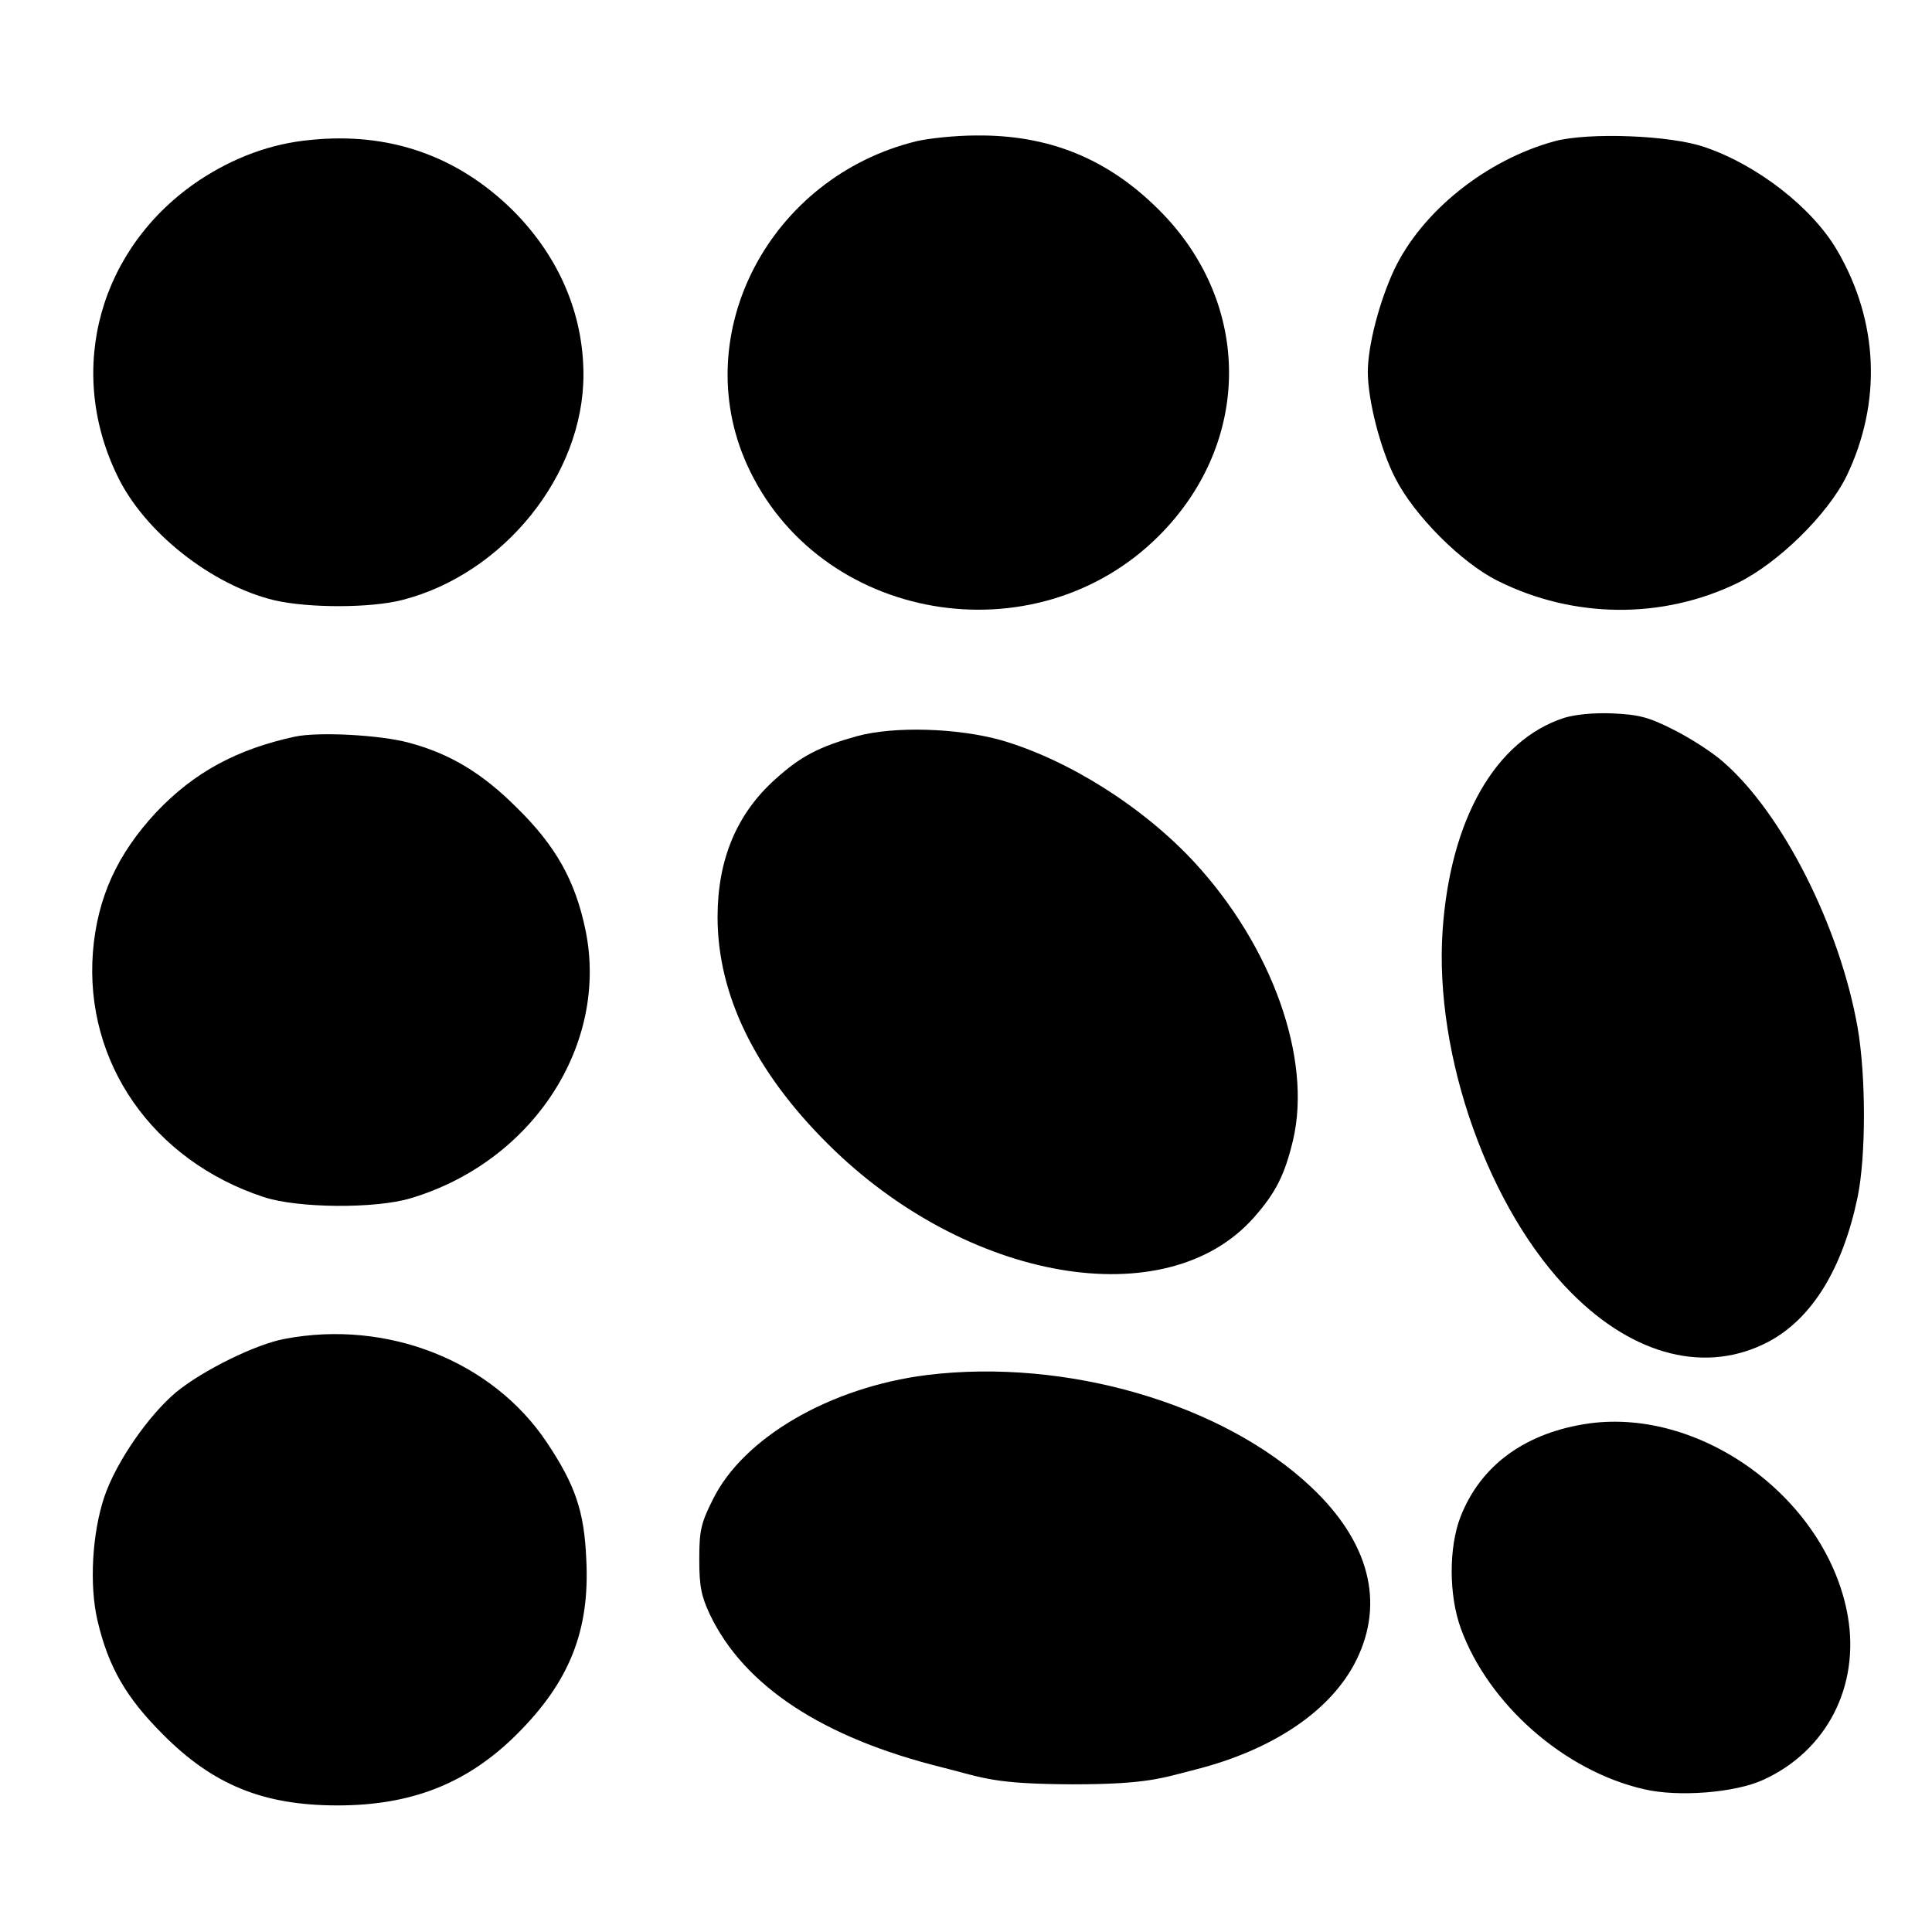
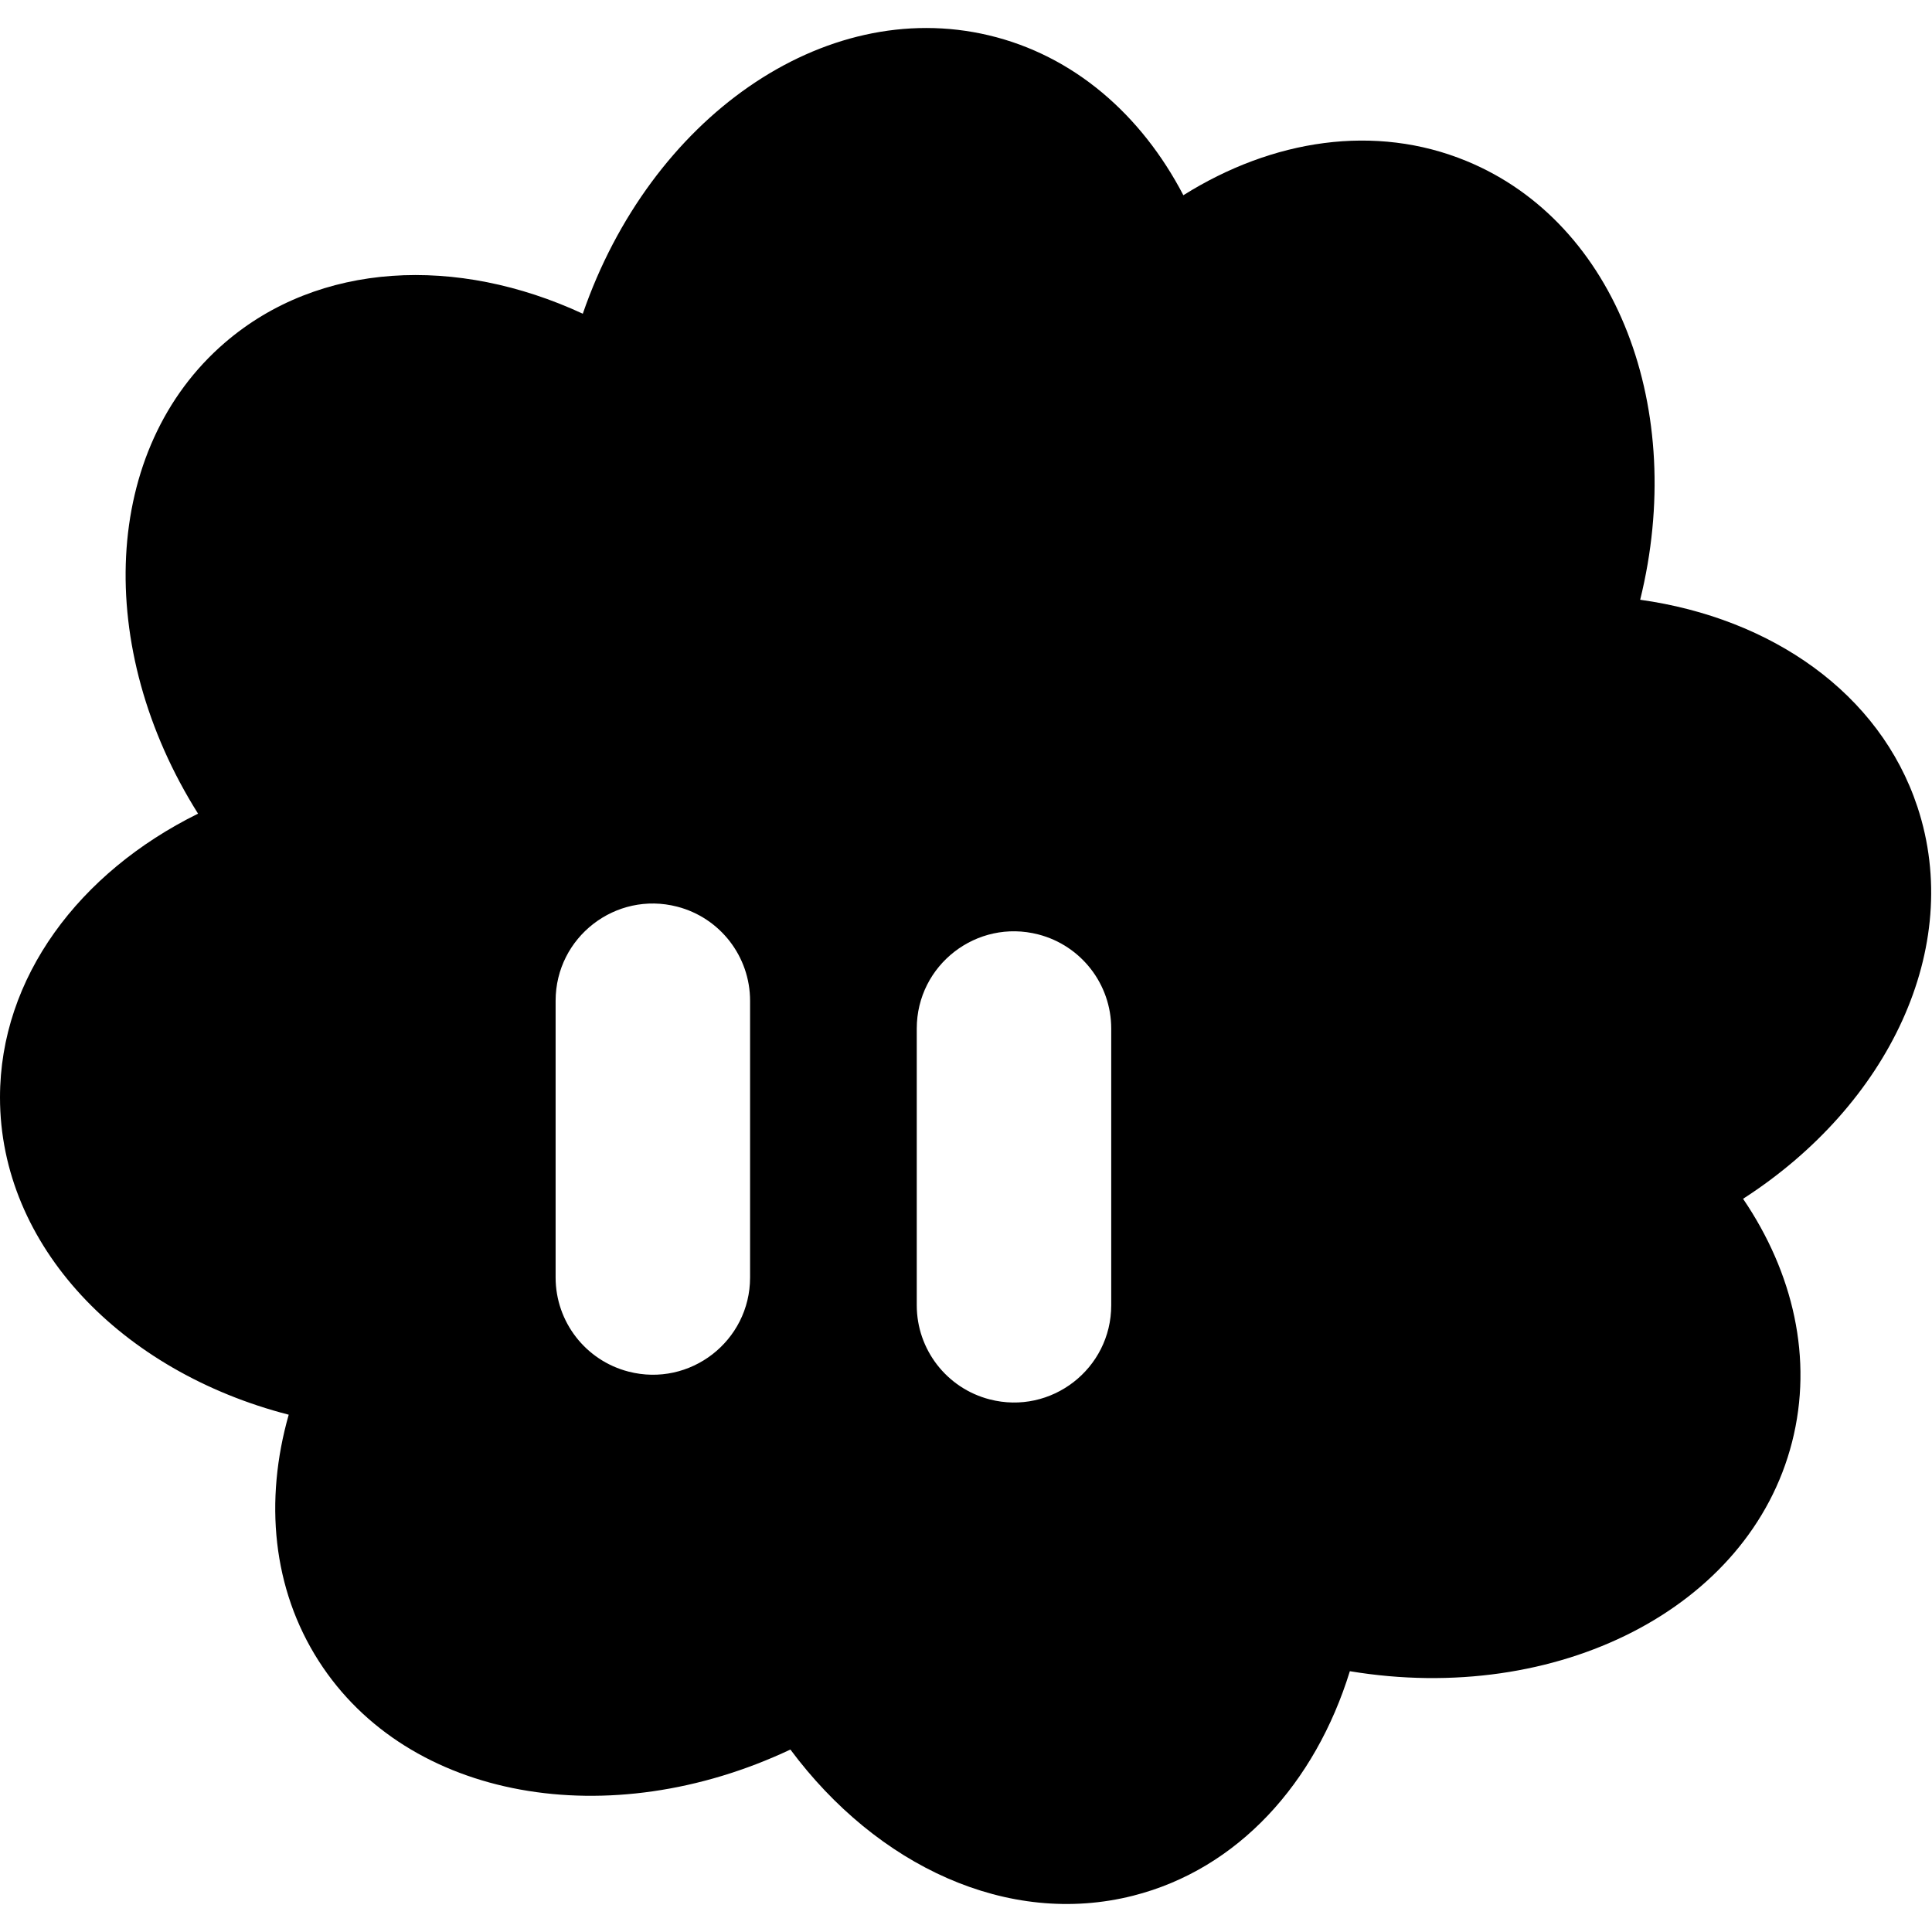
- <svg xmlns="http://www.w3.org/2000/svg" width="18" height="18" viewBox="70 105 870 810" fill="none">
-   <path d="M209.75 138.022C191.997 139.669 175.344 145.891 159.788 156.14C114.95 186.154 99.577 240.874 122.636 288.823C134.715 314.444 165.278 338.602 193.828 345.373C209.2 348.85 236.835 348.85 251.11 345.19C296.863 333.477 332.733 288.823 332.733 243.802C332.733 216.167 321.569 190.363 300.889 169.683C275.999 145.159 245.254 134.362 209.75 138.022Z" fill="#000000" />
-   <path d="M482.802 138.571C416.735 154.676 379.767 224.952 406.303 284.065C438.33 355.256 536.058 372.093 591.876 316.275C633.969 274.182 633.969 211.409 591.876 169.5C568.817 146.441 542.28 135.643 509.521 136.009C500.371 136.009 488.292 137.29 482.802 138.571Z" fill="#000000" />
-   <path d="M770.129 138.571C739.2 146.989 710.284 170.231 697.839 196.402C691.251 210.494 685.944 230.442 685.944 242.521C685.944 255.148 691.617 277.476 698.388 290.469C706.99 307.306 728.219 328.536 744.507 336.588C778.547 353.608 818.626 353.974 852.483 337.503C870.784 328.536 893.112 306.574 901.53 289.371C917.452 256.246 915.988 219.827 897.321 187.8C886.157 168.584 861.451 149.368 837.842 141.316C822.287 135.825 785.318 134.544 770.129 138.571Z" fill="#000000" />
-   <path d="M774.338 398.263C743.409 408.329 723.095 443.833 719.618 493.978C715.775 550.528 740.481 619.889 777.632 657.223C805.999 685.773 838.575 693.825 866.393 679.184C885.975 668.753 899.7 646.426 906.472 614.216C910.315 595.732 910.315 559.495 906.472 537.534C898.419 492.148 872.615 441.088 845.895 418.028C840.954 413.636 830.888 407.231 823.568 403.57C812.404 397.897 808.012 396.799 796.116 396.25C787.515 395.884 779.096 396.799 774.338 398.263Z" fill="#000000" />
-   <path d="M455.9 406.499C438.88 411.257 430.644 415.466 419.114 425.898C401.728 441.454 393.127 462.134 393.127 487.938C393.127 522.893 409.964 557.482 442.723 590.058C505.13 652.282 595.354 667.838 634.701 623.183C644.584 612.02 648.61 603.784 652.27 588.411C660.872 551.809 642.937 501.298 607.799 463.232C584.739 438.342 551.065 417.113 520.868 408.329C501.286 402.838 472.737 401.923 455.9 406.499Z" fill="#000000" />
-   <path d="M202.979 406.681C176.625 412.354 157.409 422.786 140.389 440.721C122.82 459.571 113.852 479.153 111.839 503.677C107.996 553.455 138.742 597.561 188.704 614.032C204.26 619.156 239.215 619.339 254.954 614.581C310.04 598.11 344.263 545.22 333.648 493.794C329.073 471.65 320.289 455.911 302.719 438.708C286.981 422.969 272.523 414.367 254.039 409.426C241.228 405.949 213.593 404.485 202.979 406.681Z" fill="#000000" />
-   <path d="M198.22 677.904C185.226 680.283 161.435 691.996 149.356 701.878C136.911 712.31 122.271 733.356 116.963 749.095C111.473 765.566 110.192 788.625 113.852 804.547C118.793 825.776 126.846 839.502 143.317 855.973C166.01 878.849 188.703 888 222.011 888C255.319 888 280.392 878.117 302.536 856.156C326.327 832.548 335.661 809.488 334.014 777.279C333.099 755.5 329.073 743.788 316.262 724.571C291.738 687.786 244.339 669.119 198.22 677.904Z" fill="#000000" />
-   <path d="M487.377 694.191C443.821 699.681 404.657 722.375 390.931 750.375C385.623 760.99 384.891 764.284 384.891 777.278C384.891 789.356 385.806 793.749 389.65 801.984C405.023 834.194 440.344 857.436 493.966 870.796C513.548 875.737 517.13 878.317 553 878.5C587.223 878.5 593.524 875.554 608.164 871.894C643.485 862.927 669.656 845.175 680.82 822.481C693.63 796.494 686.493 769.225 660.505 744.702C620.609 707.002 549.967 686.504 487.377 694.191Z" fill="#000000" />
-   <path d="M785.684 715.97C757.135 719.996 736.82 734.637 727.67 758.063C722.363 771.788 722.363 793.384 727.853 808.39C740.298 842.43 774.338 872.444 810.208 880.68C825.581 884.34 851.385 882.327 864.013 876.47C892.562 863.477 907.569 834.378 902.079 802.717C892.928 750.559 836.927 709.016 785.684 715.97Z" fill="#000000" />
+ <svg xmlns="http://www.w3.org/2000/svg" width="18" height="18" viewBox="0 -10 690 690" fill="none">
+   <path fill-rule="evenodd" clip-rule="evenodd" d="M208.141 102.043C232.192 32.331 294.017 -11.379 353.081 2.6C383.449 9.787 407.625 30.939 422.629 59.723C454.438 39.768 491.116 34.06 523.793 47.525C577.618 69.707 602.508 136.45 585.775 204.199C632.662 210.761 671.327 237.504 684.797 278.171C701.458 328.477 674.469 384.684 622.525 418.142C640.447 444.51 647.621 475.24 640.024 505.009C624.836 564.518 556.006 599.116 482.091 586.858C469.77 626.784 442.147 657.547 404.675 667.04C359.989 678.359 313.222 656.411 282.283 614.838C217.739 645.263 145.765 633.066 113.828 583.215C97.257 557.347 94.394 525.916 103.112 495.253C43.286 479.82 0 434.936 0 381.945C0.002 339.109 28.288 301.564 70.731 280.593C33.548 221.543 36.195 150.358 80.313 112.381C113.995 83.389 163.211 81.201 208.141 102.043ZM370.831 323.727C348.848 318.044 327.414 334.641 327.414 357.346V456.159C327.414 471.99 338.122 485.817 353.449 489.779C375.433 495.461 396.866 478.864 396.866 456.159V406.753V357.346C396.866 341.516 386.158 327.689 370.831 323.727ZM241.85 313.805C219.866 308.123 198.433 324.72 198.433 347.425V446.238C198.433 462.069 209.14 475.896 224.468 479.858C246.451 485.54 267.885 468.943 267.885 446.238V396.832V347.425C267.885 331.595 257.177 317.768 241.85 313.805Z" fill="#000000" />
</svg>
